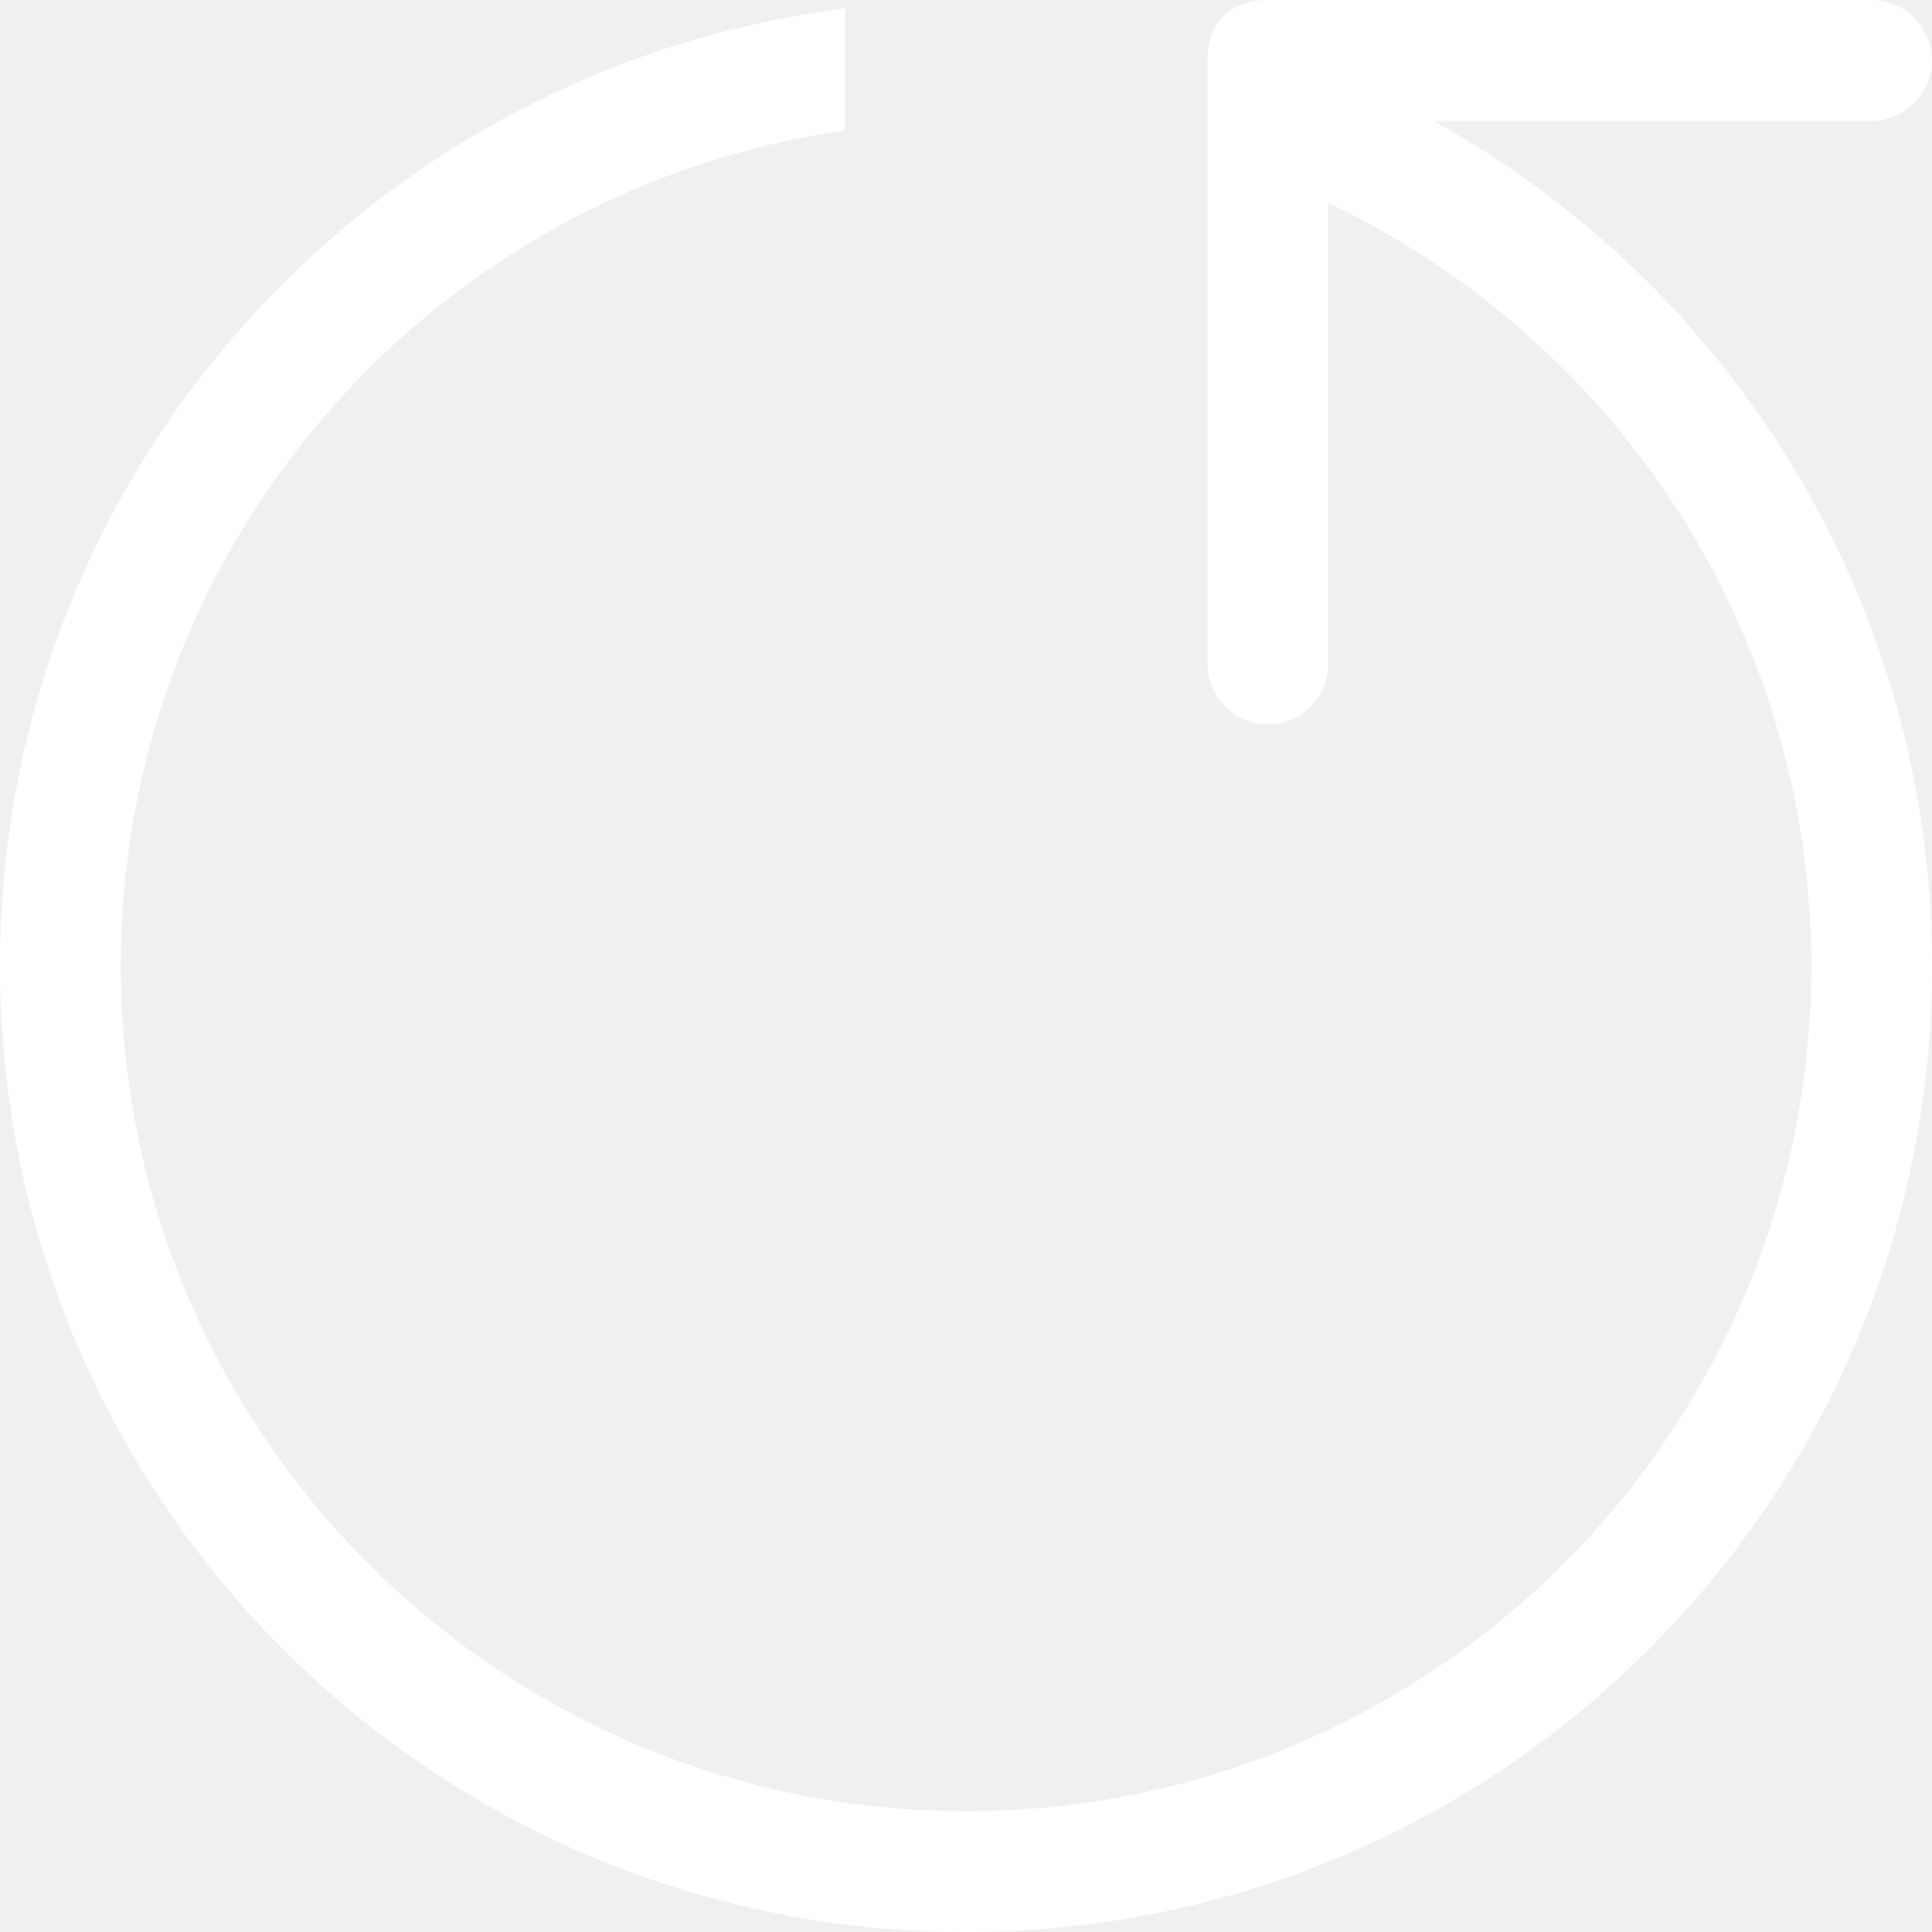
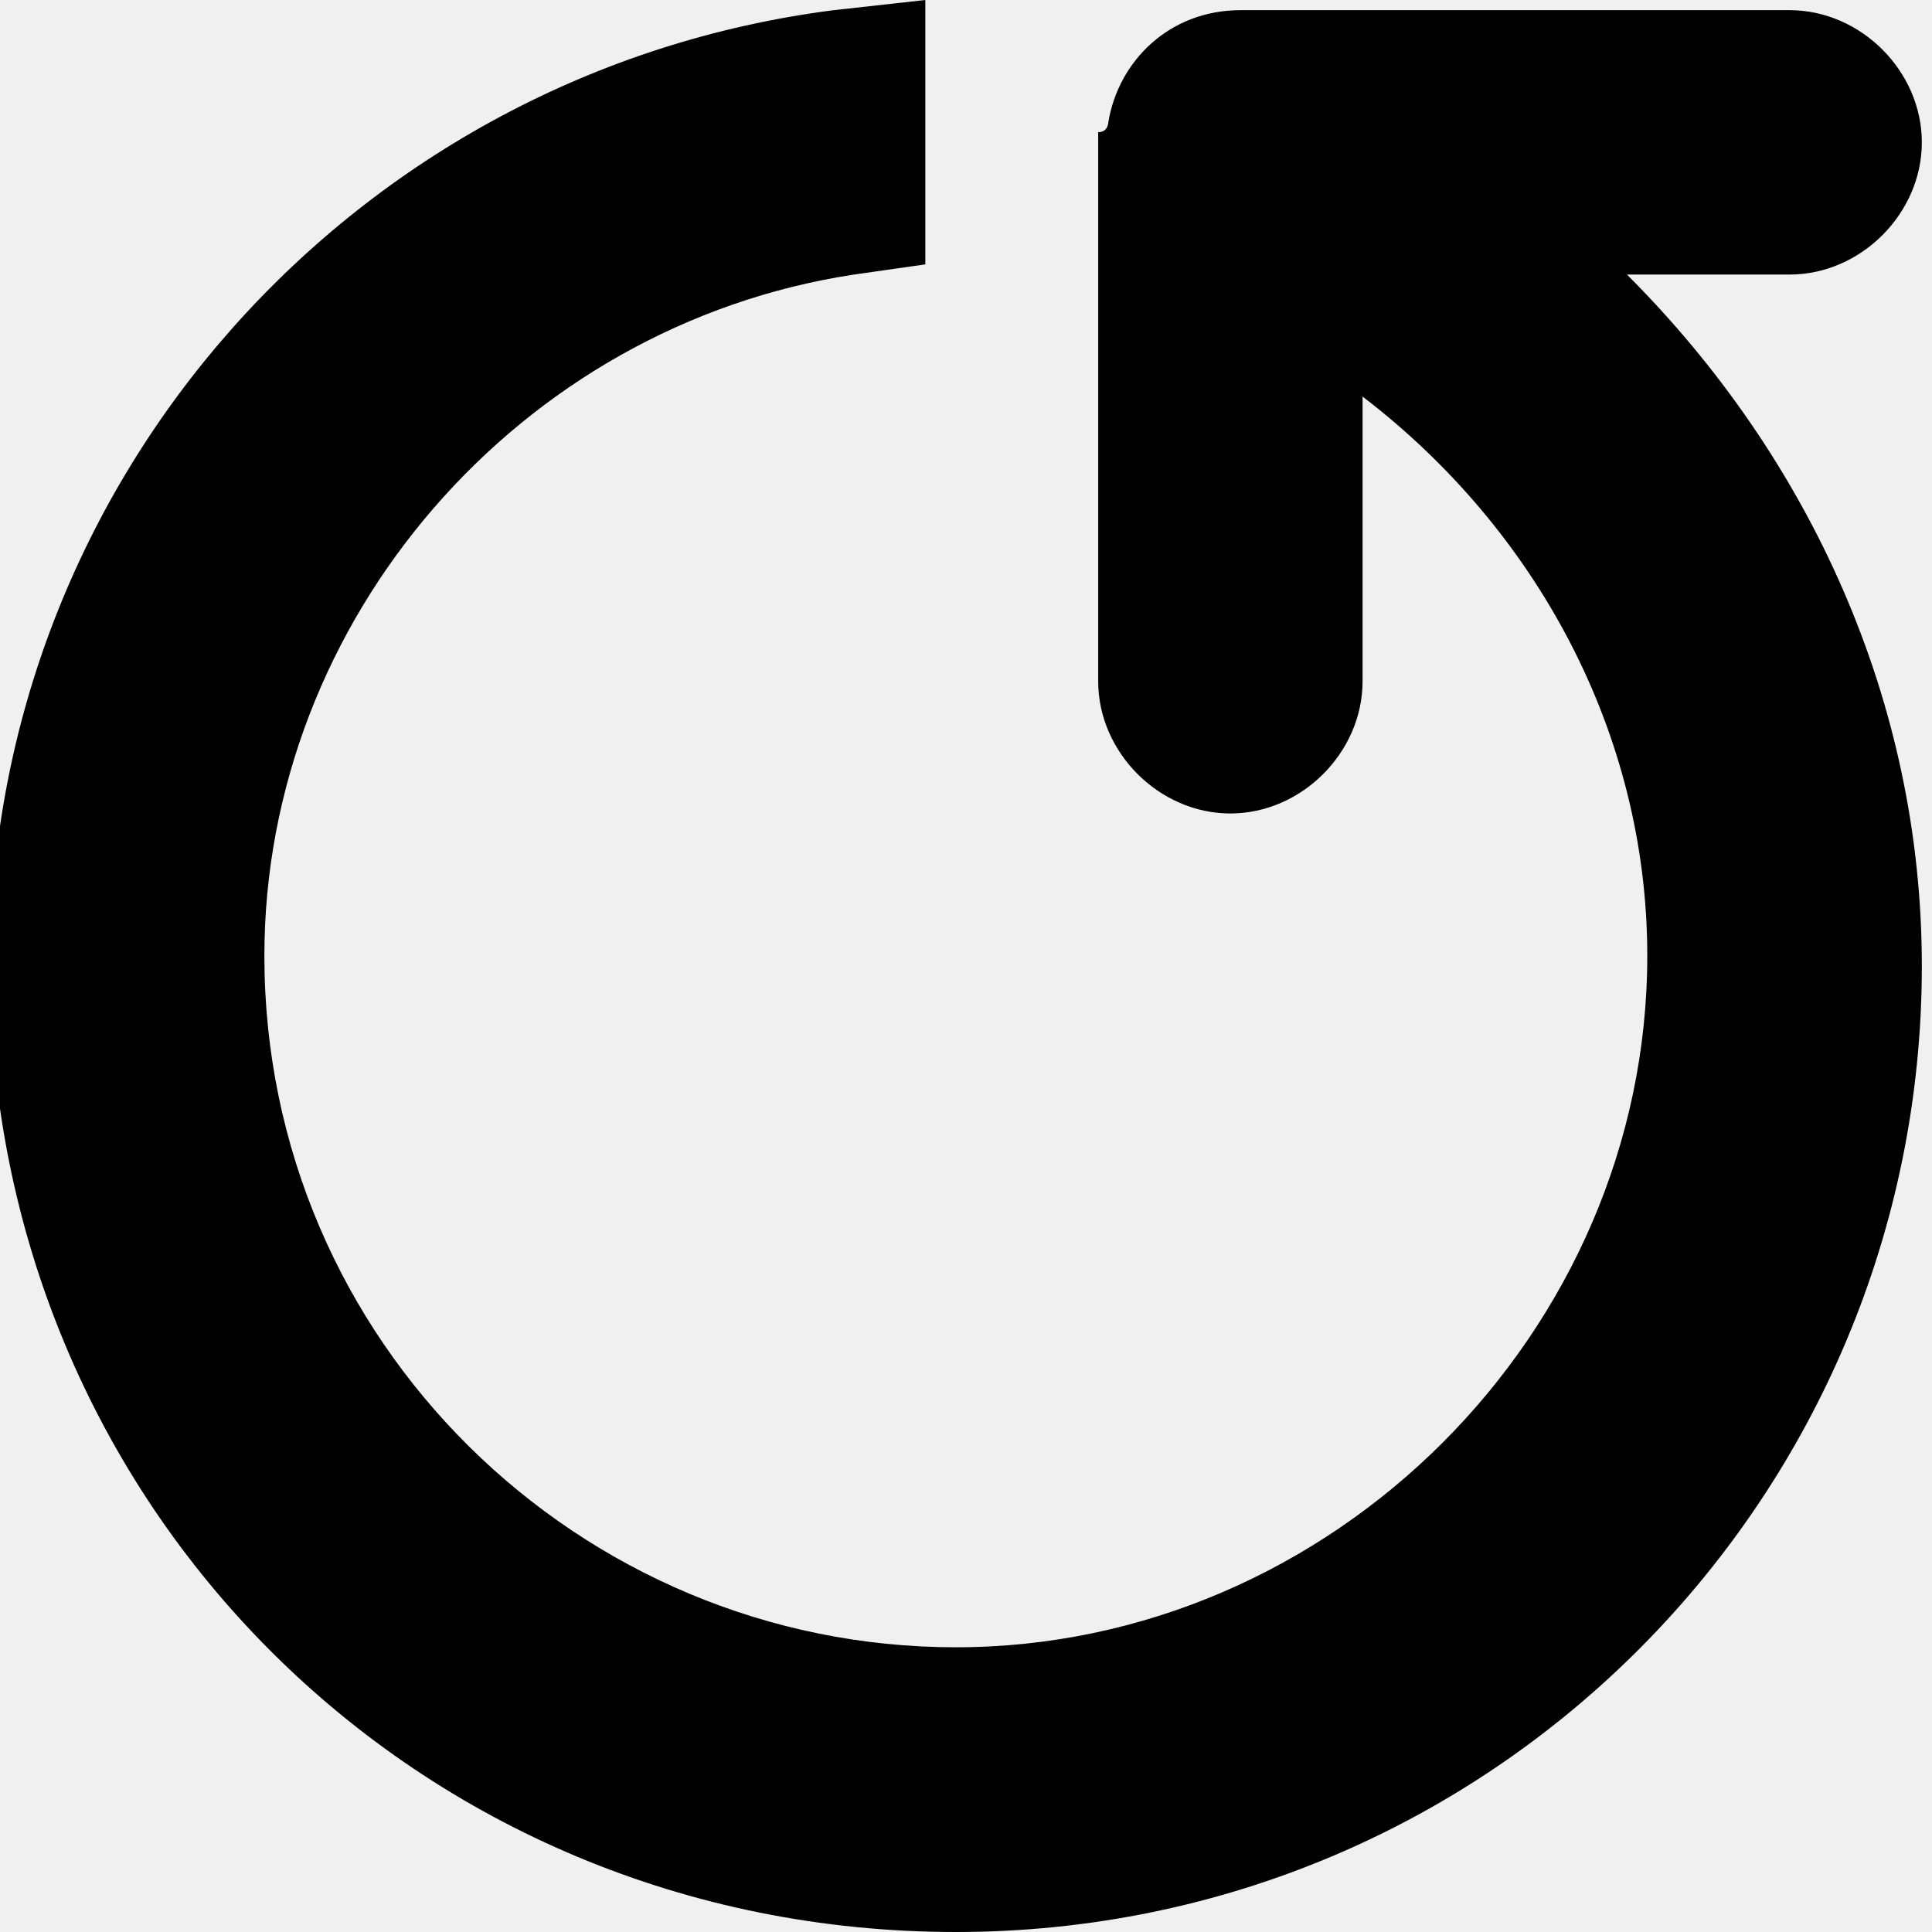
- <svg xmlns="http://www.w3.org/2000/svg" width="19px" height="19px" viewBox="0 0 19 19" version="1.1">
-   <defs />
-   <g id="LEERLING_HOME_versie1-Copy" stroke="none" stroke-width="1" fill="none" fill-rule="evenodd">
-     <g id="12_B-LLN__IS_close-alert-overlay" transform="translate(-821, -671)" fill="#FFFFFF">
-       <path d="M839.406,672.188 C839.734,672.188 840,671.92 840,671.594 C840,671.267 839.734,671 839.406,671 L833.469,671 C833.397,671 832.875,671 832.875,671.594 L832.875,677.531 C832.875,677.858 833.141,678.125 833.469,678.125 C833.797,678.125 834.062,677.858 834.062,677.531 L834.062,672.995 C836.87,674.331 838.812,677.187 838.812,680.5 C838.812,685.09 835.091,688.812 830.5,688.812 C825.909,688.812 822.188,685.09 822.188,680.5 C822.188,676.314 825.286,672.858 829.312,672.283 L829.312,671.083 C824.627,671.671 821,675.655 821,680.5 C821,685.749 825.254,690 830.5,690 C835.746,690 840,685.749 840,680.5 C840,676.92 838.019,673.808 835.096,672.188 L839.406,672.188 Z" id="Fill-21" />
+ <svg xmlns="http://www.w3.org/2000/svg" version="1.1" id="Layer_1" x="0px" y="0px" viewBox="0 0 19 19" style="enable-background:new 0 0 19 19;" xml:space="preserve">
+   <g id="LEERLING_HOME_versie1-Copy_1_">
+     <g id="_x31_2_x5F_B-LLN_x5F__x5F_IS_x5F_close-alert-overlay" transform="translate(-821, -671)">
+       <g>
+         <path d="M831.9,672.2c0.1-0.6,0.6-1.1,1.3-1.1h5.4c0.7,0,1.3,0.6,1.3,1.3s-0.6,1.3-1.3,1.3H837c1.8,1.8,2.9,4.2,2.9,6.8     c0,5.2-4.2,9.5-9.5,9.5s-9.5-4.2-9.5-9.5c0-4.8,3.6-8.8,8.3-9.4l0.9-0.1v2.6l-0.7,0.1c-3.3,0.5-5.8,3.4-5.8,6.7     c0,3.8,3.1,6.8,6.8,6.8s6.8-3.1,6.8-6.8c0-2.2-1.1-4.2-2.8-5.5v2.8c0,0.7-0.6,1.3-1.3,1.3c-0.7,0-1.3-0.6-1.3-1.3v-5.4     C831.9,672.3,831.9,672.2,831.9,672.2z" />
+       </g>
    </g>
  </g>
</svg>
